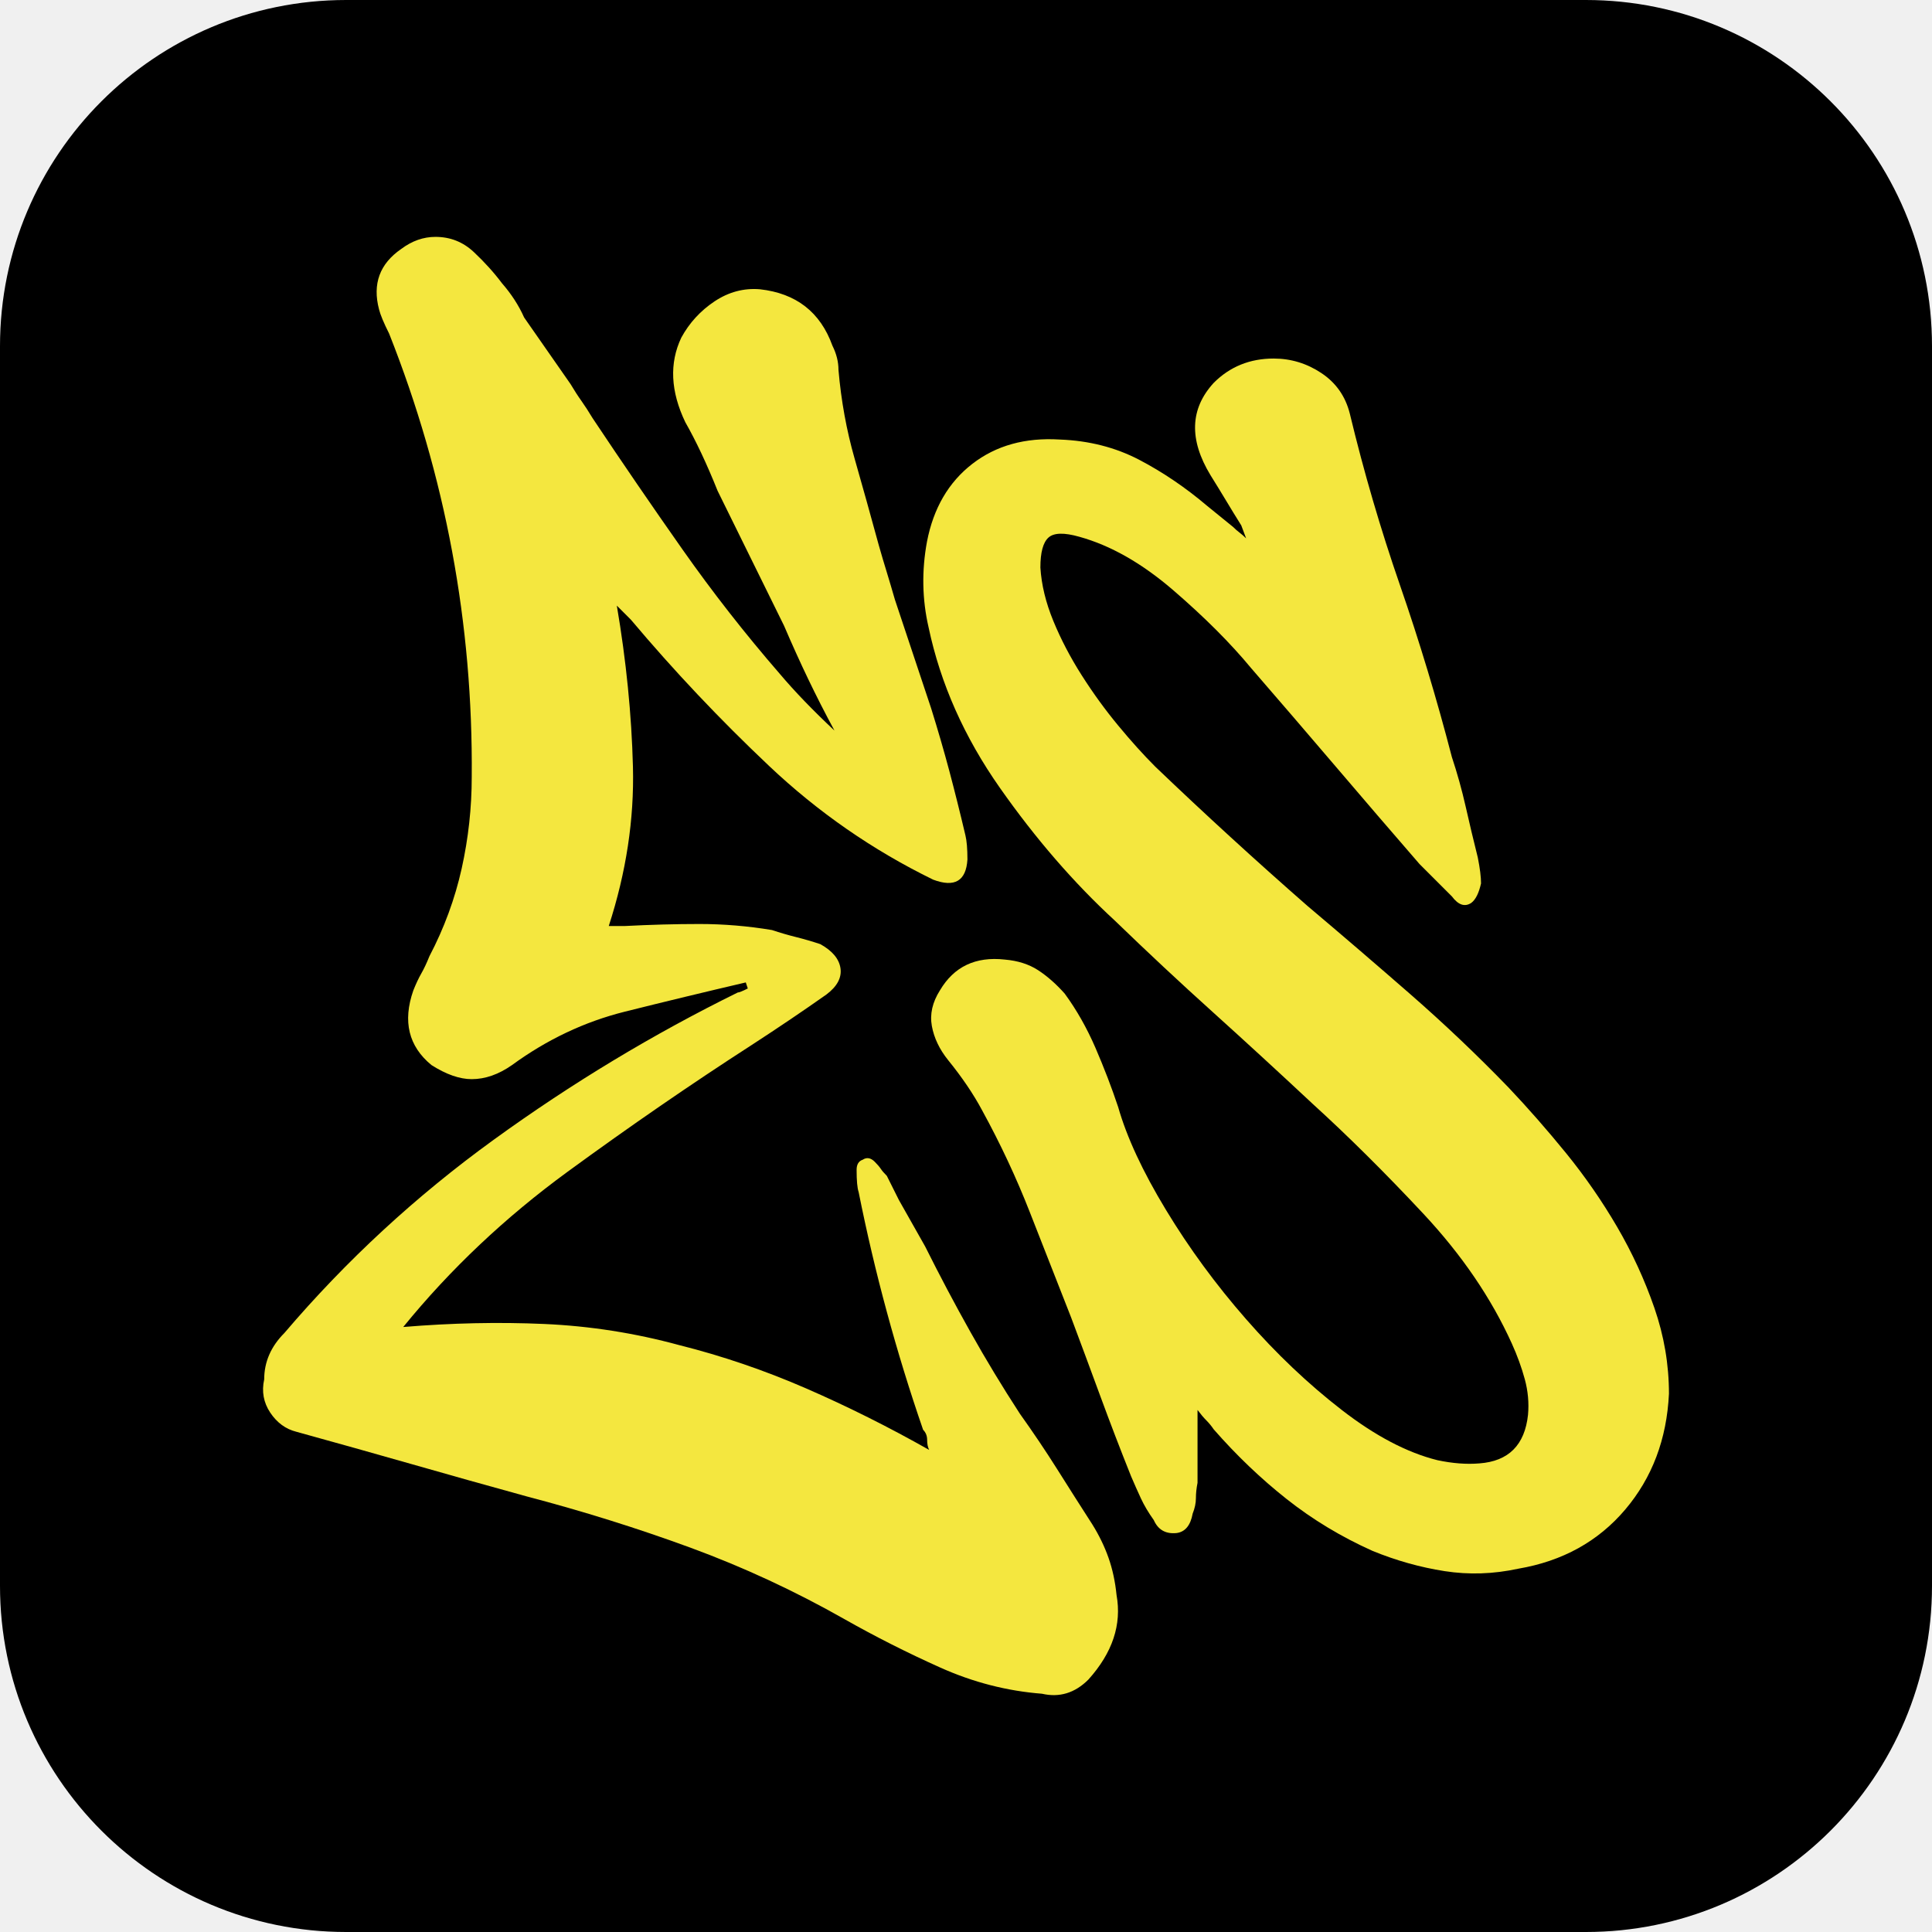
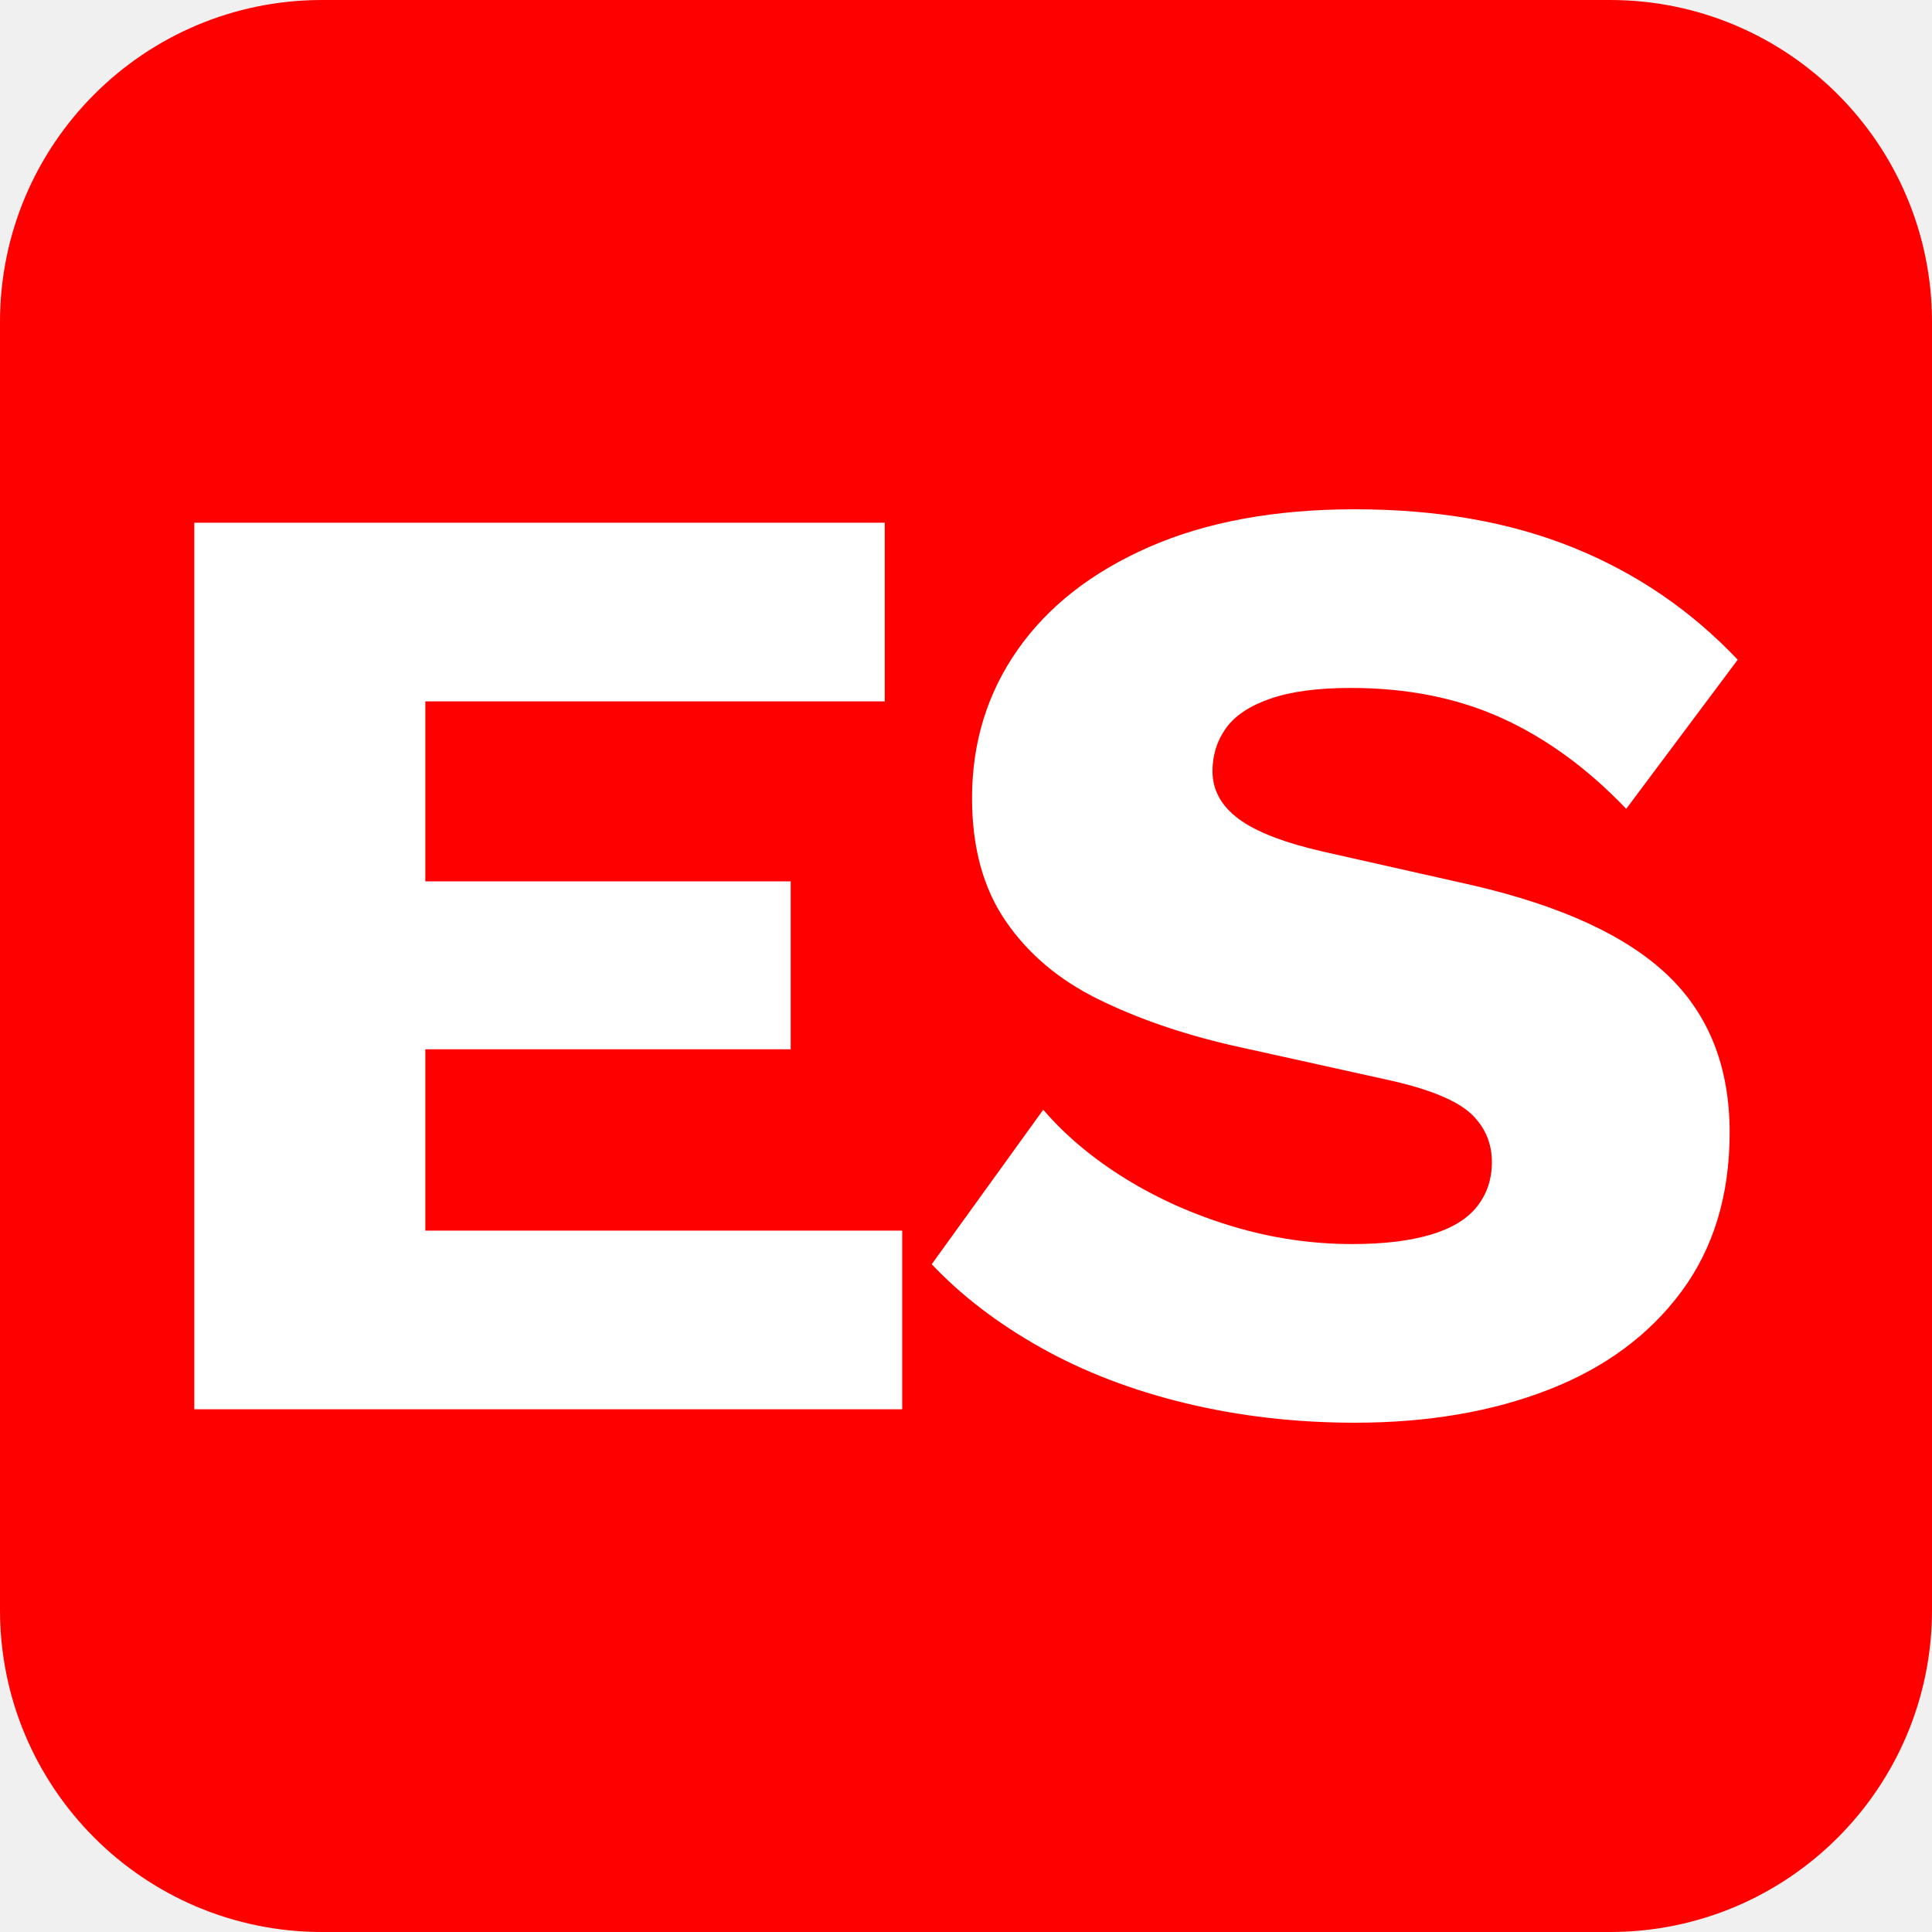
<svg xmlns="http://www.w3.org/2000/svg" id="Capa_1" data-name="Capa 1" viewBox="0 0 1200 1200">
  <defs>
    <style>
-       .cls-1, .cls-2 {
+       .cls-1 {
+         fill: red;
+       }
+ 
+       .cls-1,
+       .cls-2 {
        stroke-width: 0px;
      }

      .cls-2 {
-         fill: #f4e73f;
+         fill: #fff;
      }
-         </style>
+     </style>
  </defs>
-   <rect class="cls-1" width="1200" height="1200" rx="215" ry="215" />
+   <rect class="cls-1" width="1200" height="1200" rx="200" ry="200" />
  <g>
-     <path class="cls-2" d="m463.218,610.206c-25.031,5.847-50.063,11.89-75.094,18.148-25.031,6.258-48.4,17.326-70.088,33.166-8.35,5.847-16.701,8.761-25.031,8.761-7.509,0-15.86-2.914-25.031-8.761-14.197-11.675-17.952-27.104-11.264-46.308,1.662-4.165,3.324-7.705,5.006-10.638,1.662-2.914,3.324-6.453,5.006-10.638,9.172-17.522,15.84-35.67,20.025-54.443,4.165-18.773,6.258-37.742,6.258-56.946.821-95.119-16.27-186.894-51.314-275.344-3.344-6.668-5.436-11.675-6.258-15.019-4.185-15.84.411-28.356,13.767-37.547,6.668-5.006,13.767-7.509,21.277-7.509,9.172,0,17.092,3.129,23.78,9.387,6.668,6.258,12.516,12.731,17.522,19.399,5.828,6.688,10.423,13.767,13.767,21.277l28.786,41.302c2.503,4.185,4.791,7.724,6.884,10.638,2.073,2.933,4.38,6.473,6.884,10.638,18.343,27.534,36.921,54.658,55.695,81.352,18.773,26.713,38.994,52.566,60.701,77.597,9.172,10.853,20.436,22.528,33.792,35.044-5.847-10.834-11.264-21.472-16.27-31.915-5.006-10.423-10.013-21.472-15.019-33.166l-41.302-83.855c-6.688-16.681-13.357-30.859-20.025-42.553-9.191-19.184-10.013-36.706-2.503-52.566,5.006-9.172,11.89-16.681,20.651-22.528,8.761-5.828,18.148-8.331,28.16-7.509,22.528,2.503,37.547,14.197,45.056,35.044,2.503,5.006,3.755,10.013,3.755,15.019,1.662,19.204,5.006,37.547,10.013,55.069,5.006,17.522,10.013,35.474,15.019,53.817,1.662,5.847,3.324,11.479,5.006,16.896,1.662,5.436,3.324,11.069,5.006,16.896l22.528,67.584c4.165,13.357,7.92,26.283,11.264,38.798,3.324,12.516,6.668,25.872,10.013,40.05.821,3.344,1.252,8.35,1.252,15.019-.841,13.357-7.94,17.522-21.277,12.516-37.547-18.343-71.554-41.927-102.002-70.713-30.468-28.786-59.039-59.019-85.732-90.738l-8.761-8.761c5.828,34.222,9.172,67.584,10.013,100.125.821,32.541-4.185,65.512-15.019,98.874h10.013c15.84-.821,31.289-1.252,46.308-1.252s30.038,1.252,45.056,3.755c5.006,1.682,10.013,3.129,15.019,4.38,5.006,1.252,10.013,2.718,15.019,4.38,7.509,4.185,11.675,9.191,12.516,15.019.821,5.847-2.092,11.264-8.761,16.27-14.197,10.013-29.627,20.455-46.308,31.289-37.547,24.21-75.72,50.493-114.518,78.848-38.798,28.375-72.806,60.505-102.002,96.37,30.038-2.503,59.234-3.129,87.609-1.877,28.356,1.252,56.32,5.632,83.855,13.141,26.694,6.688,52.976,15.645,78.848,26.909,25.853,11.264,51.314,23.995,76.345,38.173-.841-1.662-1.252-3.755-1.252-6.258s-.841-4.576-2.503-6.258c-8.35-24.19-15.86-48.596-22.528-73.216-6.688-24.601-12.516-49.437-17.522-74.468-.841-2.503-1.252-7.079-1.252-13.767,0-3.324,1.252-5.417,3.755-6.258,2.503-1.662,5.006-1.252,7.509,1.252,1.662,1.682,2.914,3.129,3.755,4.38.821,1.252,2.073,2.718,3.755,4.38l7.509,15.019,16.27,28.786c9.172,18.363,18.558,36.1,28.16,53.191,9.582,17.111,19.81,34.007,30.663,50.688,8.331,11.694,16.055,23.154,23.154,34.418,7.079,11.264,14.393,22.743,21.902,34.418,4.165,6.688,7.509,13.572,10.013,20.651,2.503,7.099,4.165,14.823,5.006,23.154,3.324,18.363-2.503,35.885-17.522,52.566-8.35,8.331-17.952,11.264-28.786,8.761-21.707-1.682-42.768-7.099-63.204-16.27-20.455-9.172-40.265-19.184-59.449-30.038-30.878-17.522-62.793-32.326-95.745-44.431-32.971-12.085-66.959-22.724-102.002-31.915-24.21-6.668-47.99-13.337-71.339-20.025-23.369-6.668-47.129-13.337-71.339-20.025-6.668-1.662-12.085-5.632-16.27-11.89-4.165-6.258-5.417-13.141-3.755-20.651,0-10.834,4.185-20.436,12.516-28.786,38.388-45.056,81.762-85.106,130.163-120.15,48.381-35.044,98.874-65.492,151.439-91.364.821,0,2.914-.821,6.258-2.503l-1.252-3.755Z" />
-     <path class="cls-2" d="m753.868,887.811c-1.352-2.012-2.861-3.852-4.528-5.534-1.682-1.667-3.522-3.852-5.534-6.54v45.28c-.676,3.349-1.006,6.54-1.006,9.559s-.676,6.195-2.012,9.559c-1.352,7.374-4.701,11.399-10.062,12.075-6.713.66-11.414-2.012-14.087-8.05-3.365-4.701-6.037-9.229-8.05-13.584-2.012-4.371-4.025-8.883-6.037-13.584-6.713-16.76-13.081-33.363-19.118-49.808-6.037-16.43-12.075-32.702-18.112-48.802-8.726-22.137-17.279-43.928-25.659-65.404-8.396-21.461-18.285-42.591-29.684-63.392-5.377-10.062-12.421-20.455-21.131-31.193-5.377-6.698-8.71-13.741-10.062-21.131-1.336-7.374.346-14.747,5.031-22.137,8.71-14.747,22.137-21.131,40.249-19.118,8.05.676,14.92,2.861,20.628,6.54,5.691,3.695,11.226,8.553,16.603,14.59,7.374,10.062,13.741,21.304,19.118,33.708,5.361,12.421,10.062,24.652,14.087,36.727,5.361,18.788,15.251,40.092,29.684,63.895,14.417,23.819,31.02,46.459,49.808,67.92,18.772,21.477,38.567,40.249,59.367,56.348,20.785,16.1,40.579,26.508,59.367,31.193,9.386,2.012,18.112,2.688,26.162,2.012,18.112-1.336,28.174-11.399,30.187-30.187.66-7.374,0-14.747-2.012-22.137-2.012-7.374-4.701-14.747-8.05-22.137-12.751-28.174-31.036-54.996-54.839-80.498-23.819-25.486-46.789-48.299-68.926-68.423-20.8-19.448-41.428-38.394-61.883-56.852-20.47-18.442-40.752-37.387-60.876-56.852-25.501-23.473-49.305-50.971-71.442-82.51-22.137-31.523-36.9-64.728-44.274-99.616-4.025-17.436-4.355-35.218-1.006-53.33,4.025-20.785,13.411-36.884,28.174-48.299,14.747-11.399,32.859-16.43,54.336-15.093,18.112.676,34.542,4.874,49.305,12.578,14.747,7.72,28.835,17.279,42.261,28.677l16.1,13.081c1.336,1.352,2.673,2.516,4.025,3.522,1.336,1.006,2.673,2.185,4.025,3.522l-3.019-8.05c-3.365-5.361-6.54-10.565-9.559-15.596-3.019-5.031-6.21-10.219-9.559-15.596-13.427-22.137-12.751-41.255,2.012-57.355,10.062-10.062,22.467-15.093,37.23-15.093,10.723,0,20.628,3.019,29.684,9.056s14.92,14.433,17.609,25.156c8.71,36.224,19.118,71.788,31.193,106.66,12.075,34.888,22.797,70.436,32.199,106.66,3.349,10.062,6.195,20.297,8.553,30.69,2.343,10.408,4.858,20.973,7.547,31.696,1.336,6.713,2.012,12.075,2.012,16.1-1.352,6.037-3.365,10.062-6.037,12.075-4.025,2.688-8.05,1.352-12.075-4.025-3.365-3.349-6.713-6.698-10.062-10.062-3.365-3.349-6.713-6.698-10.062-10.062-17.452-20.124-34.888-40.406-52.324-60.876-17.452-20.455-34.888-40.752-52.324-60.876-12.751-15.423-28.85-31.523-48.299-48.299-19.464-16.76-38.912-27.828-58.361-33.205-9.402-2.673-15.769-2.516-19.118.503-3.365,3.019-5.031,9.229-5.031,18.615.66,10.738,3.349,21.807,8.05,33.205,4.685,11.414,10.565,22.64,17.609,33.708,7.044,11.068,14.59,21.477,22.64,31.193,8.05,9.732,15.754,18.285,23.143,25.659,15.423,14.763,31.02,29.353,46.789,43.771,15.754,14.433,31.696,28.677,47.796,42.764,21.461,18.112,42.764,36.397,63.895,54.839,21.131,18.458,41.412,37.733,60.876,57.858,12.075,12.751,23.976,26.335,35.721,40.752,11.729,14.433,22.294,29.684,31.696,45.783,9.386,16.1,17.106,32.875,23.143,50.311,6.037,17.452,9.056,35.218,9.056,53.33-1.352,28.174-10.408,52.166-27.168,71.945-16.776,19.779-38.912,32.026-66.411,36.727-15.439,3.349-30.69,3.852-45.783,1.509-15.093-2.358-30.029-6.54-44.777-12.578-19.464-8.726-37.23-19.464-53.33-32.199-16.1-12.735-31.193-27.168-45.28-43.268Z" />
+     <path class="cls-2" d="m120.677,875.329V324.67h428.847v110.966h-285.342v111.801h226.939v104.292h-226.939v112.635h296.189v110.965H120.677Z" />
+     <path class="cls-2" d="m841.539,316.326c51.166,0,96.365,7.926,135.579,23.779s73.278,39.084,102.204,69.667l-69.249,92.611c-23.922-25.03-49.645-43.802-77.177-56.317-27.532-12.515-58.818-18.773-93.863-18.773-20.585,0-37.27,2.229-50.058,6.675-12.802,4.458-21.981,10.572-27.532,18.355-5.569,7.796-8.344,16.687-8.344,26.698,0,11.681,5.423,21.563,16.27,29.619,10.847,8.069,28.496,14.888,52.979,20.441l92.612,20.858c55.065,12.802,95.388,31.431,120.979,55.901,25.577,24.482,38.379,57.02,38.379,97.616,0,38.94-10.014,71.896-30.038,98.869-20.023,26.985-47.556,47.283-82.597,60.906-35.042,13.624-75.091,20.442-120.144,20.442-36.712,0-71.754-4.041-105.126-12.098-33.375-8.057-63.409-19.607-90.11-34.626-26.697-15.017-49.225-32.252-67.581-51.728l69.251-95.949c13.896,16.139,31.001,30.454,51.312,42.969,20.297,12.515,42.551,22.396,66.747,29.619,24.195,7.234,48.807,10.847,73.837,10.847,19.465,0,35.734-1.942,48.81-5.841,13.061-3.884,22.656-9.725,28.784-17.521,6.116-7.783,9.179-16.96,9.179-27.532,0-11.682-4.172-21.551-12.517-29.619-8.342-8.057-24.195-14.876-47.556-20.442l-101.788-22.527c-31.158-7.223-58.821-16.817-83.016-28.785-24.195-11.954-43.255-28.08-57.154-48.391-13.908-20.298-20.857-45.745-20.857-76.342,0-34.481,9.452-65.208,28.367-92.194,18.903-26.972,46.162-48.248,81.765-63.826,35.589-15.566,78.14-23.362,127.654-23.362Z" />
  </g>
</svg>
